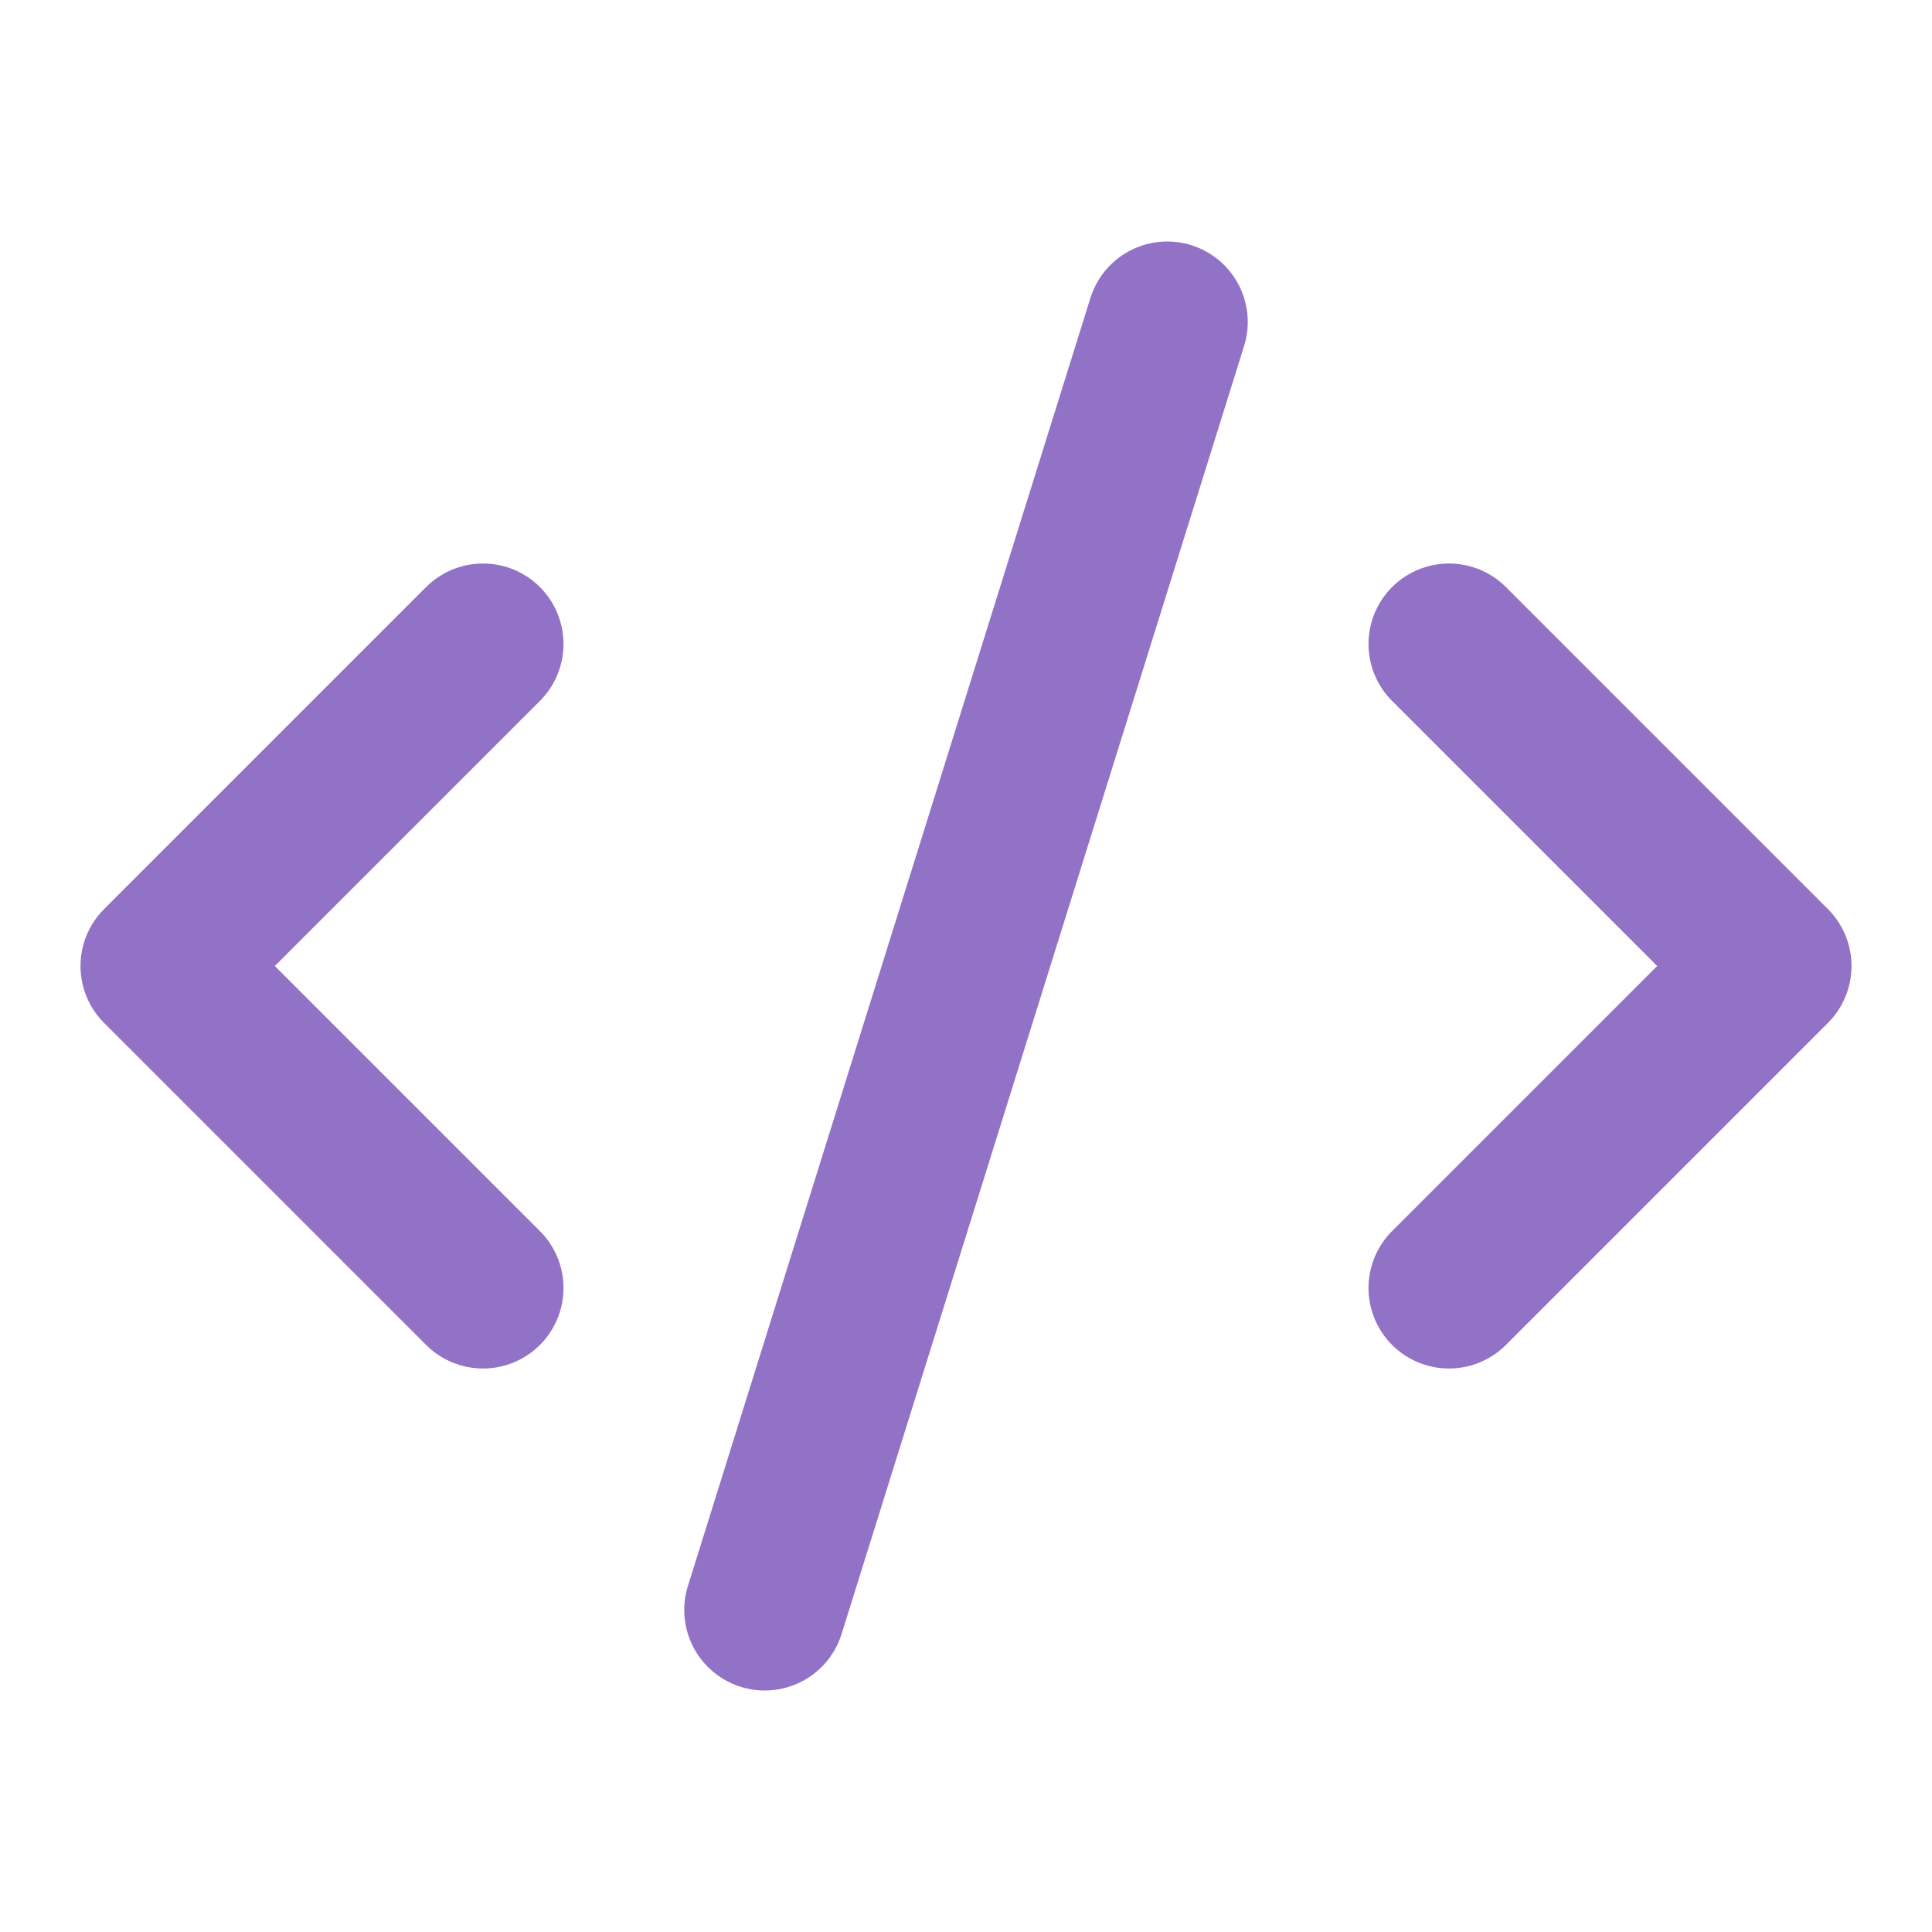
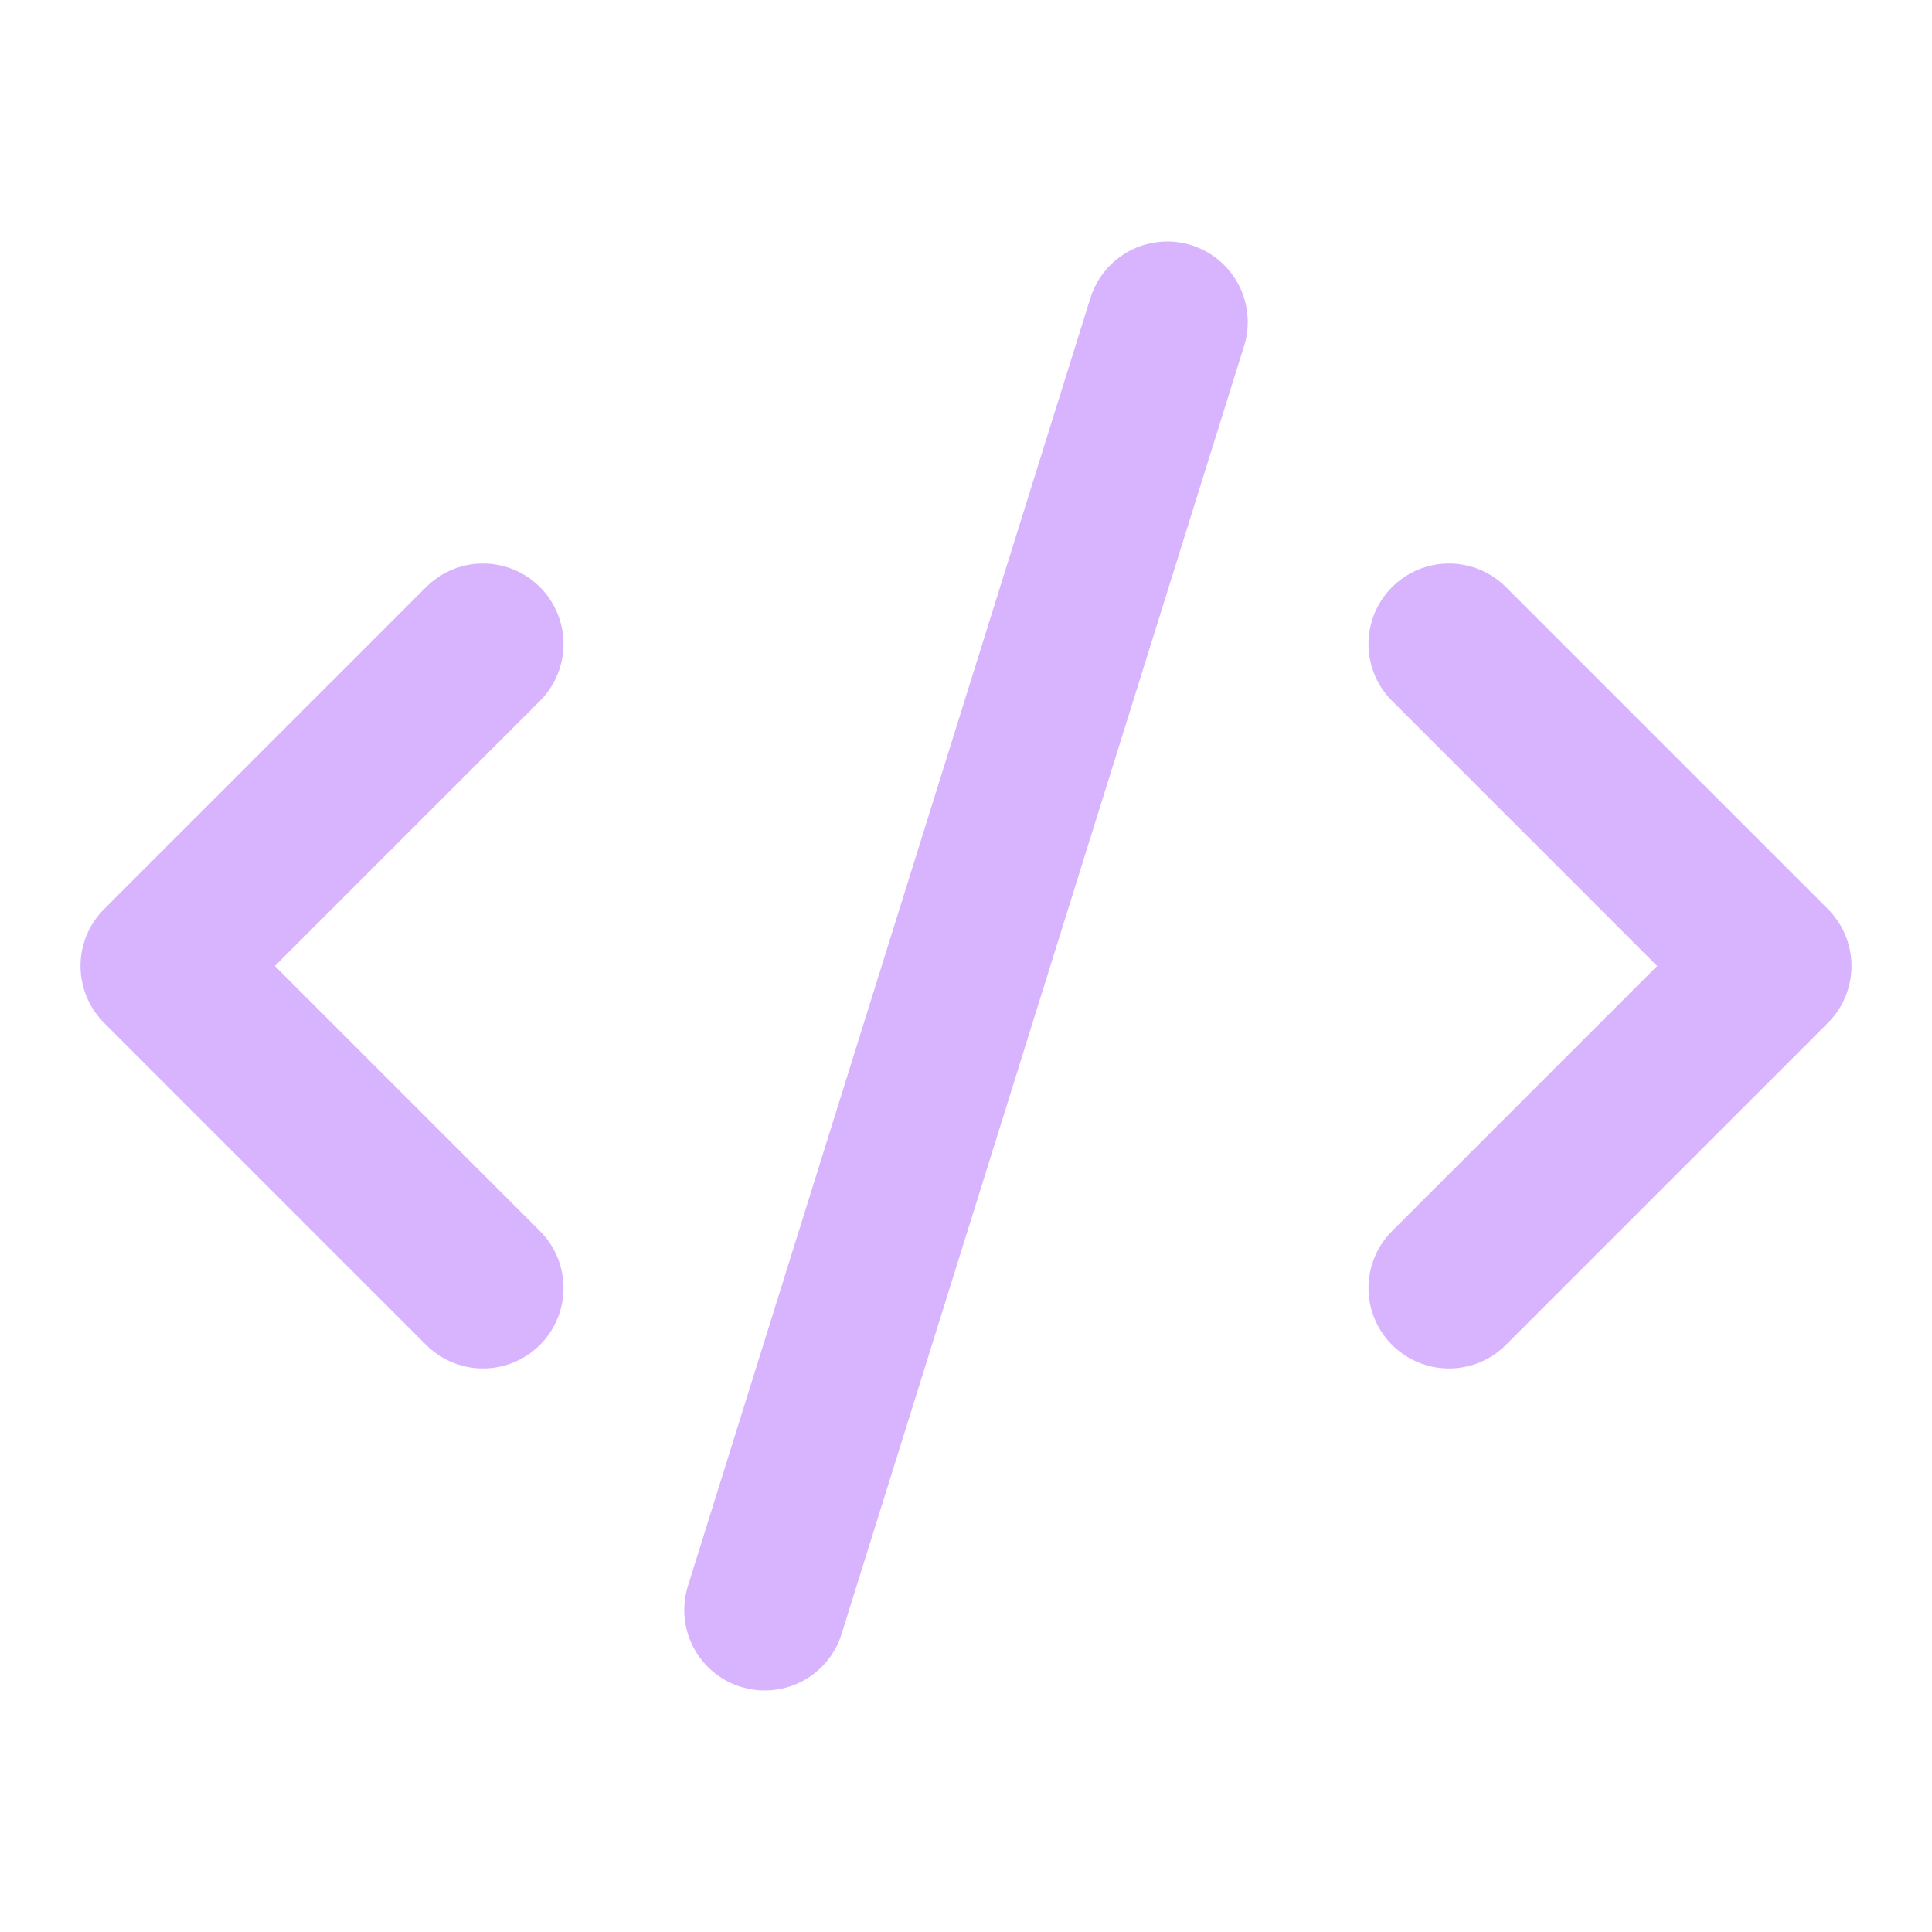
- <svg xmlns="http://www.w3.org/2000/svg" width="24" height="24" viewBox="0 0 24 24" fill="none" stroke="#9272C6" stroke-width="2" stroke-linecap="round" stroke-linejoin="round">
+ <svg xmlns="http://www.w3.org/2000/svg" width="24" height="24" viewBox="0 0 24 24" fill="none" stroke="#D8B4FE" stroke-width="2" stroke-linecap="round" stroke-linejoin="round">
  <path d="m18 16 4-4-4-4" />
  <path d="m6 8-4 4 4 4" />
  <path d="m14.5 4-5 16" />
</svg>
